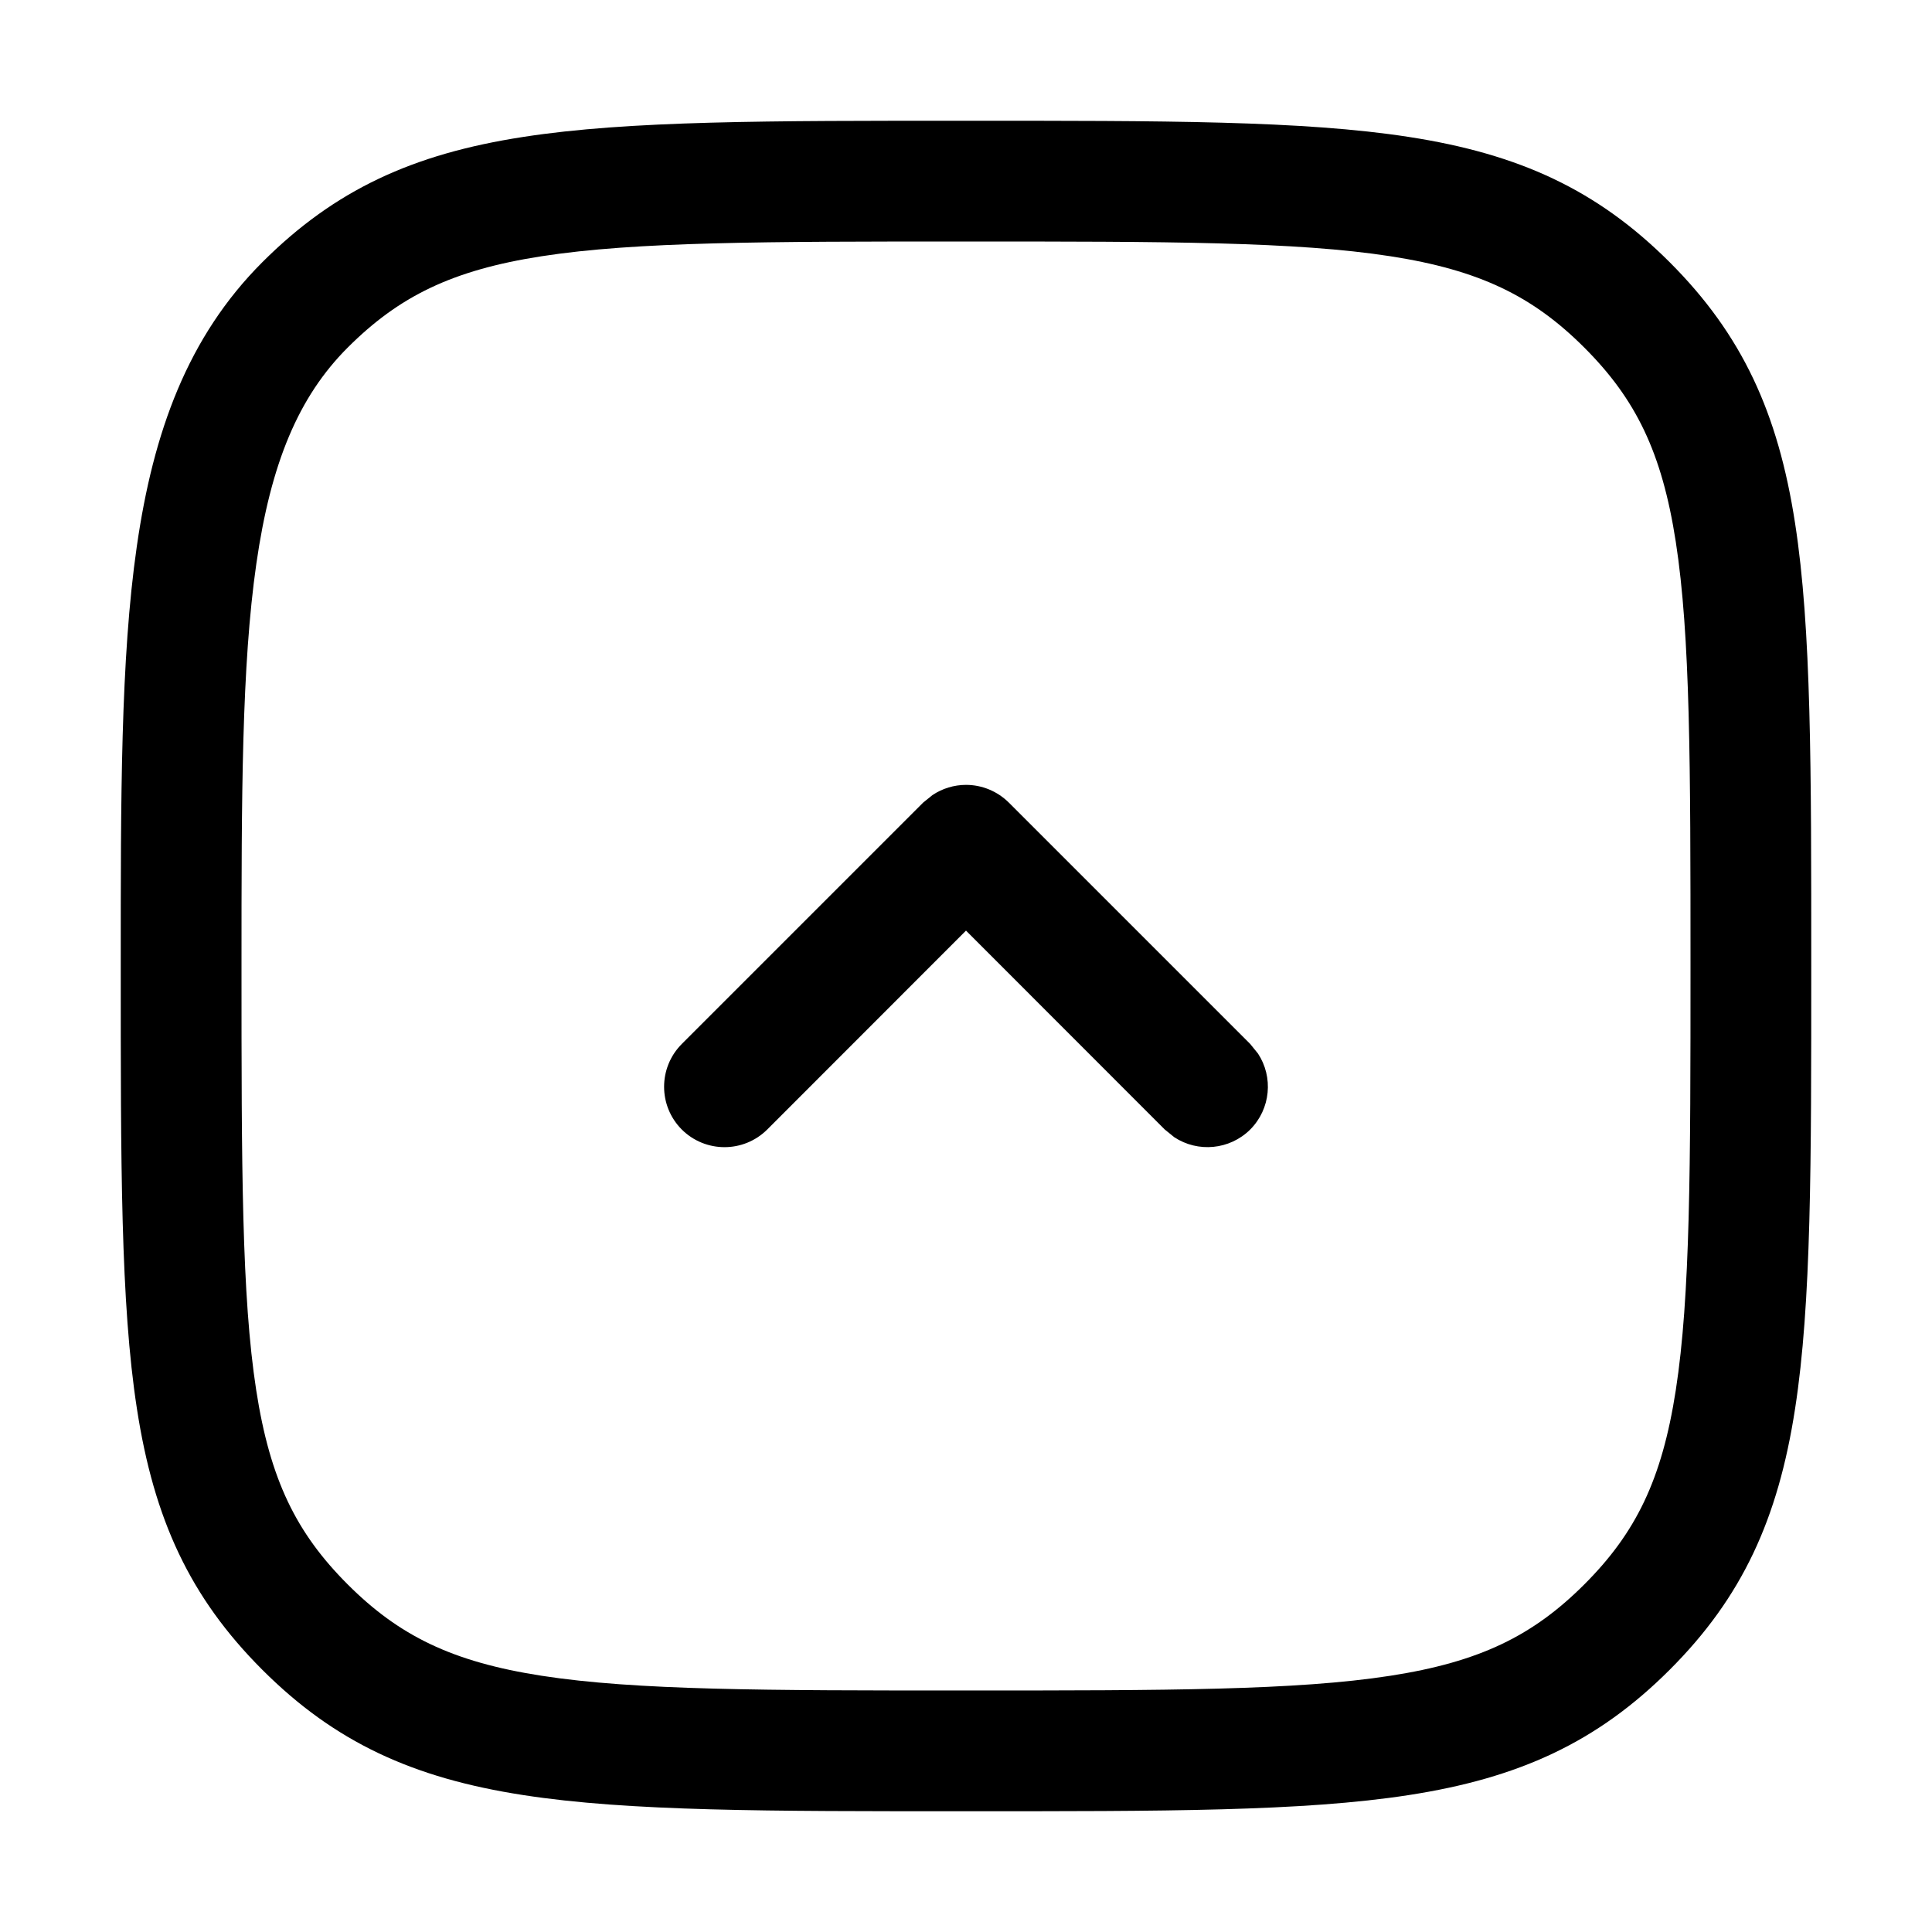
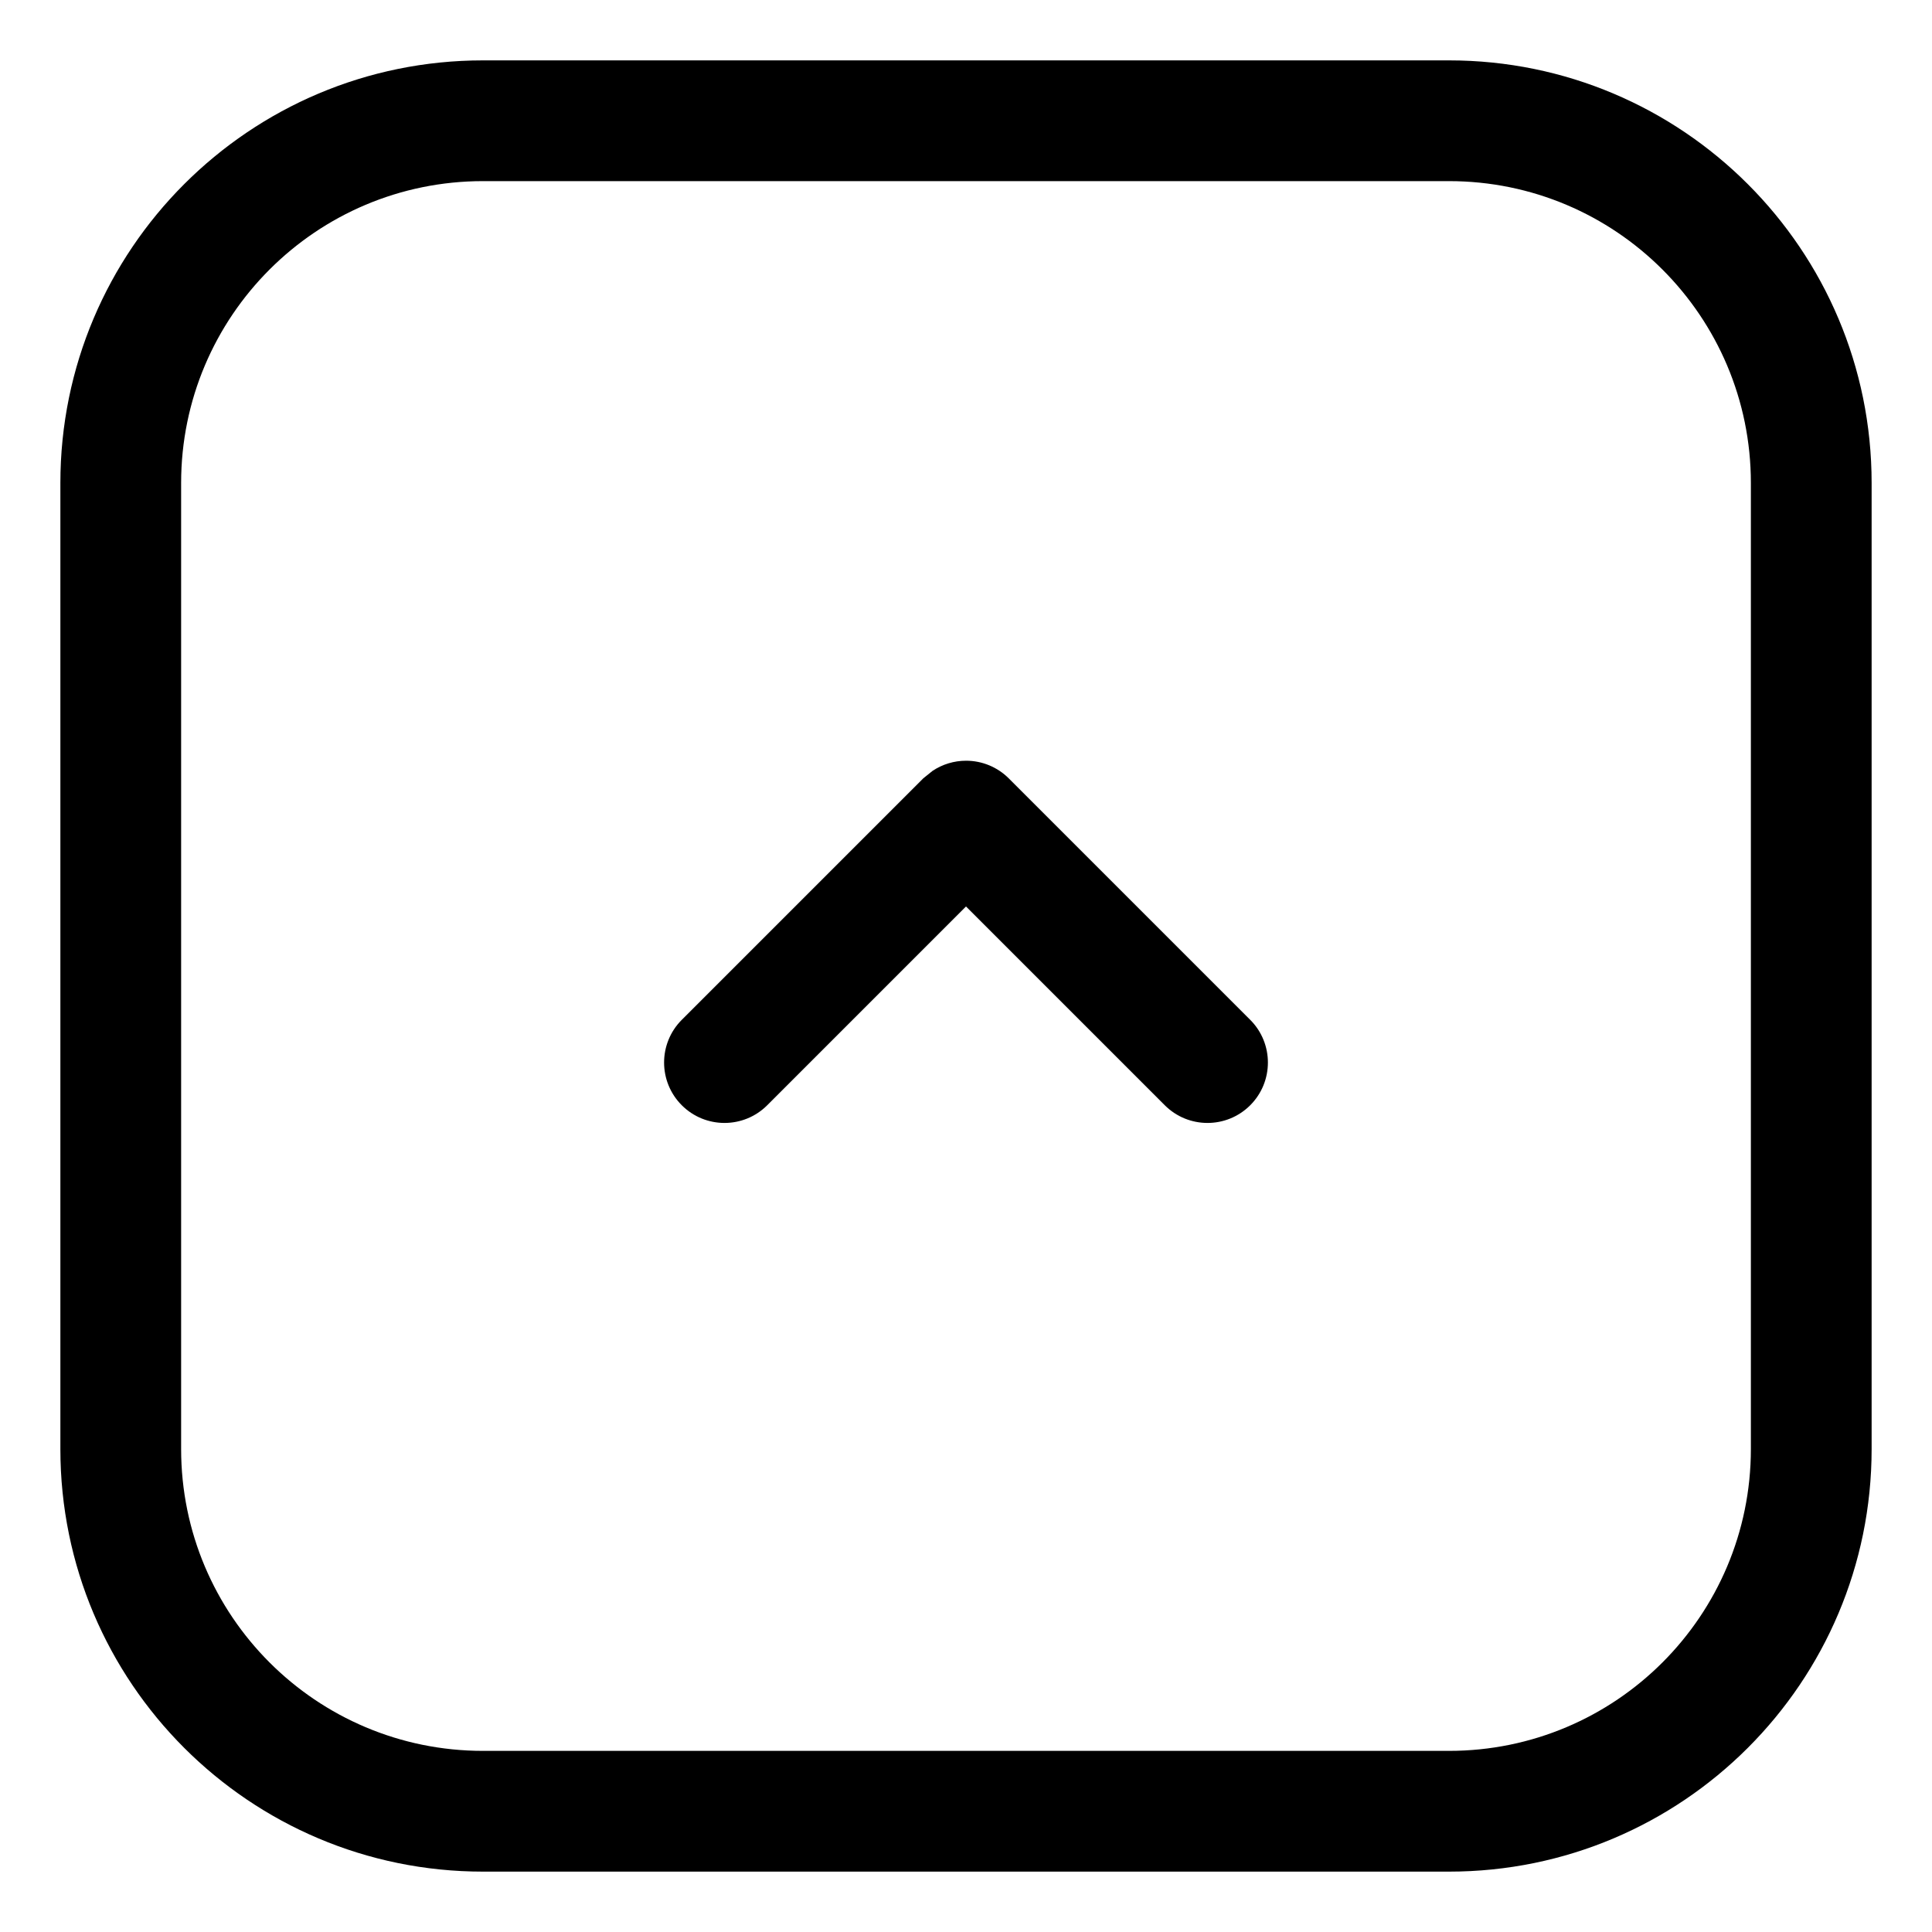
- <svg xmlns="http://www.w3.org/2000/svg" width="16" height="16" viewBox="0 0 16 16" fill="none">
-   <path d="M8 6.5C8.133 6.5 8.26 6.553 8.354 6.646L10.354 8.646L10.418 8.725C10.546 8.919 10.524 9.183 10.354 9.354C10.183 9.524 9.919 9.546 9.725 9.418L9.646 9.354L8 7.707L6.354 9.354C6.158 9.549 5.842 9.549 5.646 9.354C5.451 9.158 5.451 8.842 5.646 8.646L7.646 6.646L7.723 6.584C7.804 6.53 7.901 6.5 8 6.5Z" fill="currentColor" />
-   <path d="M14 8C14 6.332 13.999 5.267 13.878 4.486C13.763 3.744 13.546 3.304 13.121 2.879C12.696 2.454 12.256 2.237 11.514 2.122C10.733 2.001 9.668 2 8 2C6.332 2 5.267 2.001 4.486 2.122C3.744 2.237 3.304 2.454 2.879 2.879C2.472 3.286 2.243 3.834 2.123 4.668C2.001 5.515 2 6.586 2 8C2 9.668 2.001 10.733 2.122 11.514C2.237 12.256 2.454 12.696 2.879 13.121C3.304 13.546 3.744 13.763 4.486 13.878C5.267 13.999 6.332 14 8 14C9.668 14 10.733 13.999 11.514 13.878C12.256 13.763 12.696 13.546 13.121 13.121C13.546 12.696 13.763 12.256 13.878 11.514C13.999 10.733 14 9.668 14 8ZM15 8C15 9.632 15.002 10.791 14.866 11.667C14.725 12.581 14.428 13.228 13.828 13.828C13.228 14.428 12.581 14.725 11.667 14.866C10.791 15.002 9.632 15 8 15C6.368 15 5.209 15.002 4.333 14.866C3.419 14.725 2.772 14.428 2.172 13.828C1.572 13.228 1.275 12.581 1.134 11.667C0.998 10.791 1 9.632 1 8C1 6.614 0.998 5.459 1.133 4.525C1.269 3.578 1.554 2.79 2.172 2.172C2.772 1.572 3.419 1.275 4.333 1.134C5.209 0.998 6.368 1 8 1C9.632 1 10.791 0.998 11.667 1.134C12.581 1.275 13.228 1.572 13.828 2.172C14.428 2.772 14.725 3.419 14.866 4.333C15.002 5.209 15 6.368 15 8Z" fill="currentColor" />
+ <svg xmlns="http://www.w3.org/2000/svg" width="16" height="16" fill="currentColor">
+   <g clip-path="url(#a)">
+     <path fill="currentColor" d="M14.5 4A2.5 2.5 0 0 0 12 1.5H4A2.5 2.5 0 0 0 1.5 4v8A2.5 2.5 0 0 0 4 14.5h8a2.5 2.5 0 0 0 2.5-2.5zM8 6.3a.5.5 0 0 1 .354.146l2 2a.5.5 0 0 1-.708.707L8 7.507 6.354 9.153a.5.5 0 1 1-.708-.707l2-2 .077-.062A.5.5 0 0 1 8 6.3m7.5 5.7a3.5 3.5 0 0 1-3.5 3.5H4A3.5 3.5 0 0 1 .5 12V4A3.5 3.5 0 0 1 4 .5h8A3.5 3.5 0 0 1 15.5 4z" />
+   </g>
+   <defs>
+     <clipPath id="a">
+       <path fill="currentColor" d="M0 0h16v16H0z" />
+     </clipPath>
+   </defs>
</svg>
